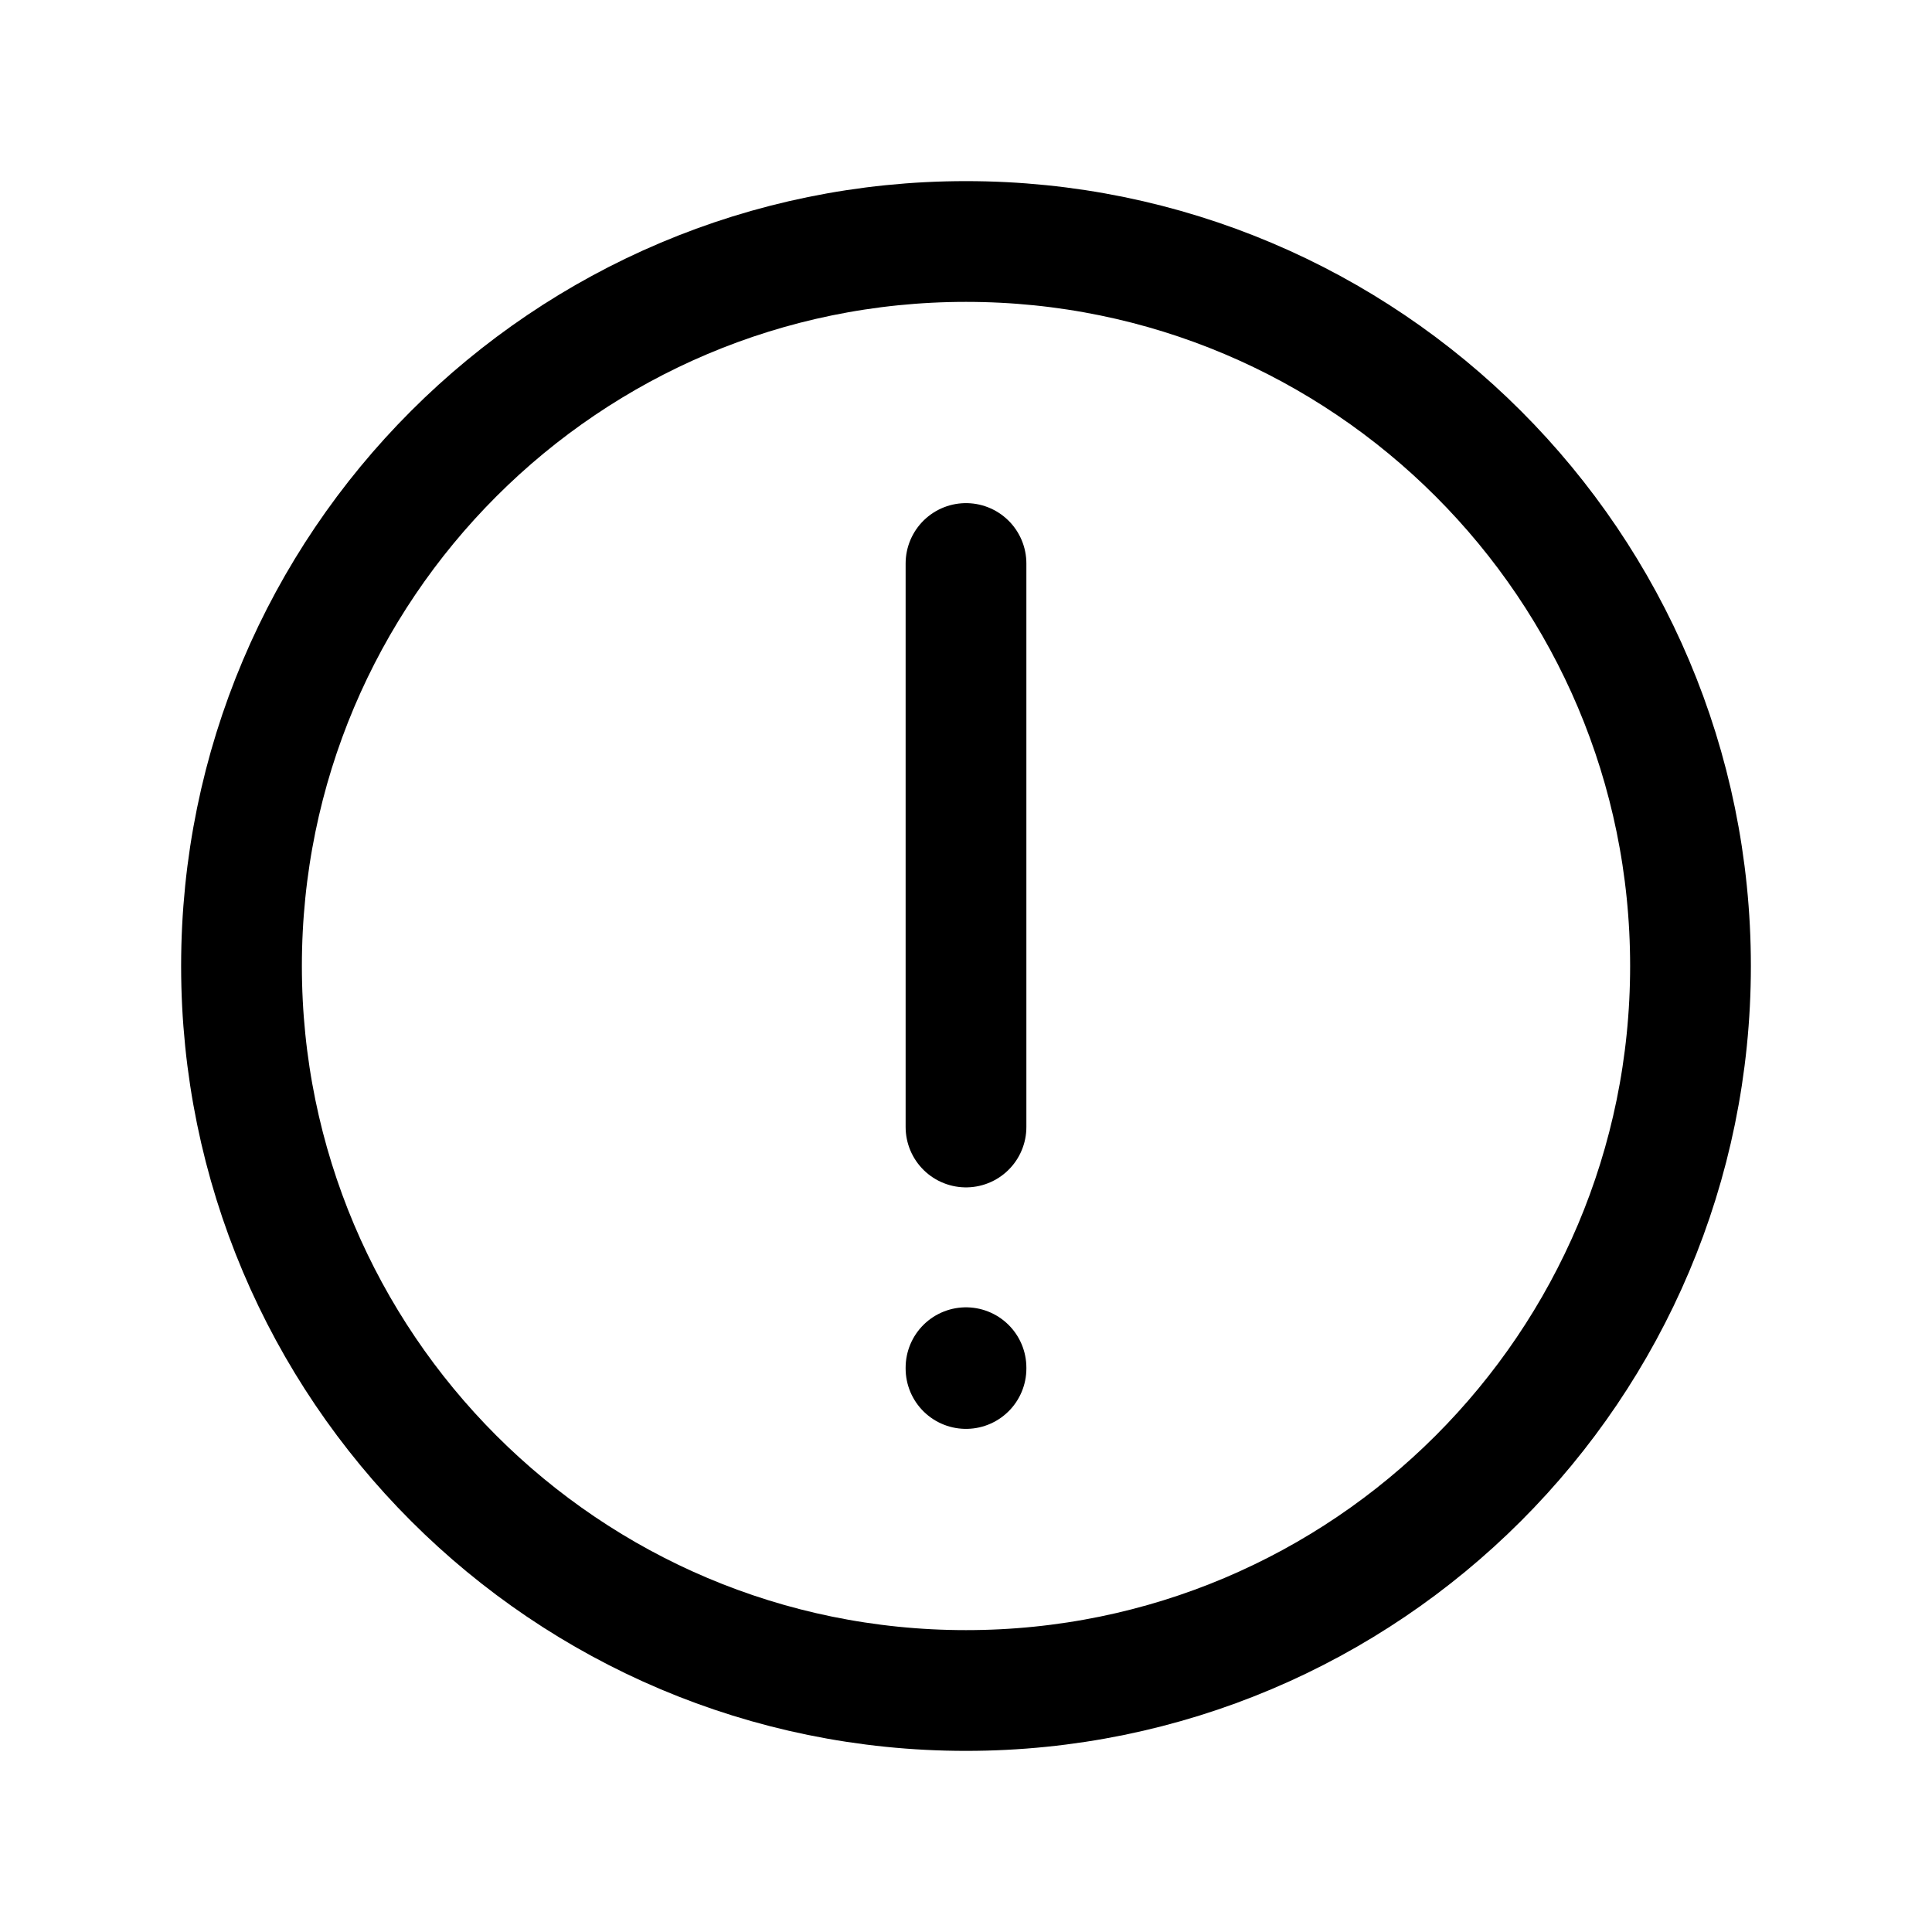
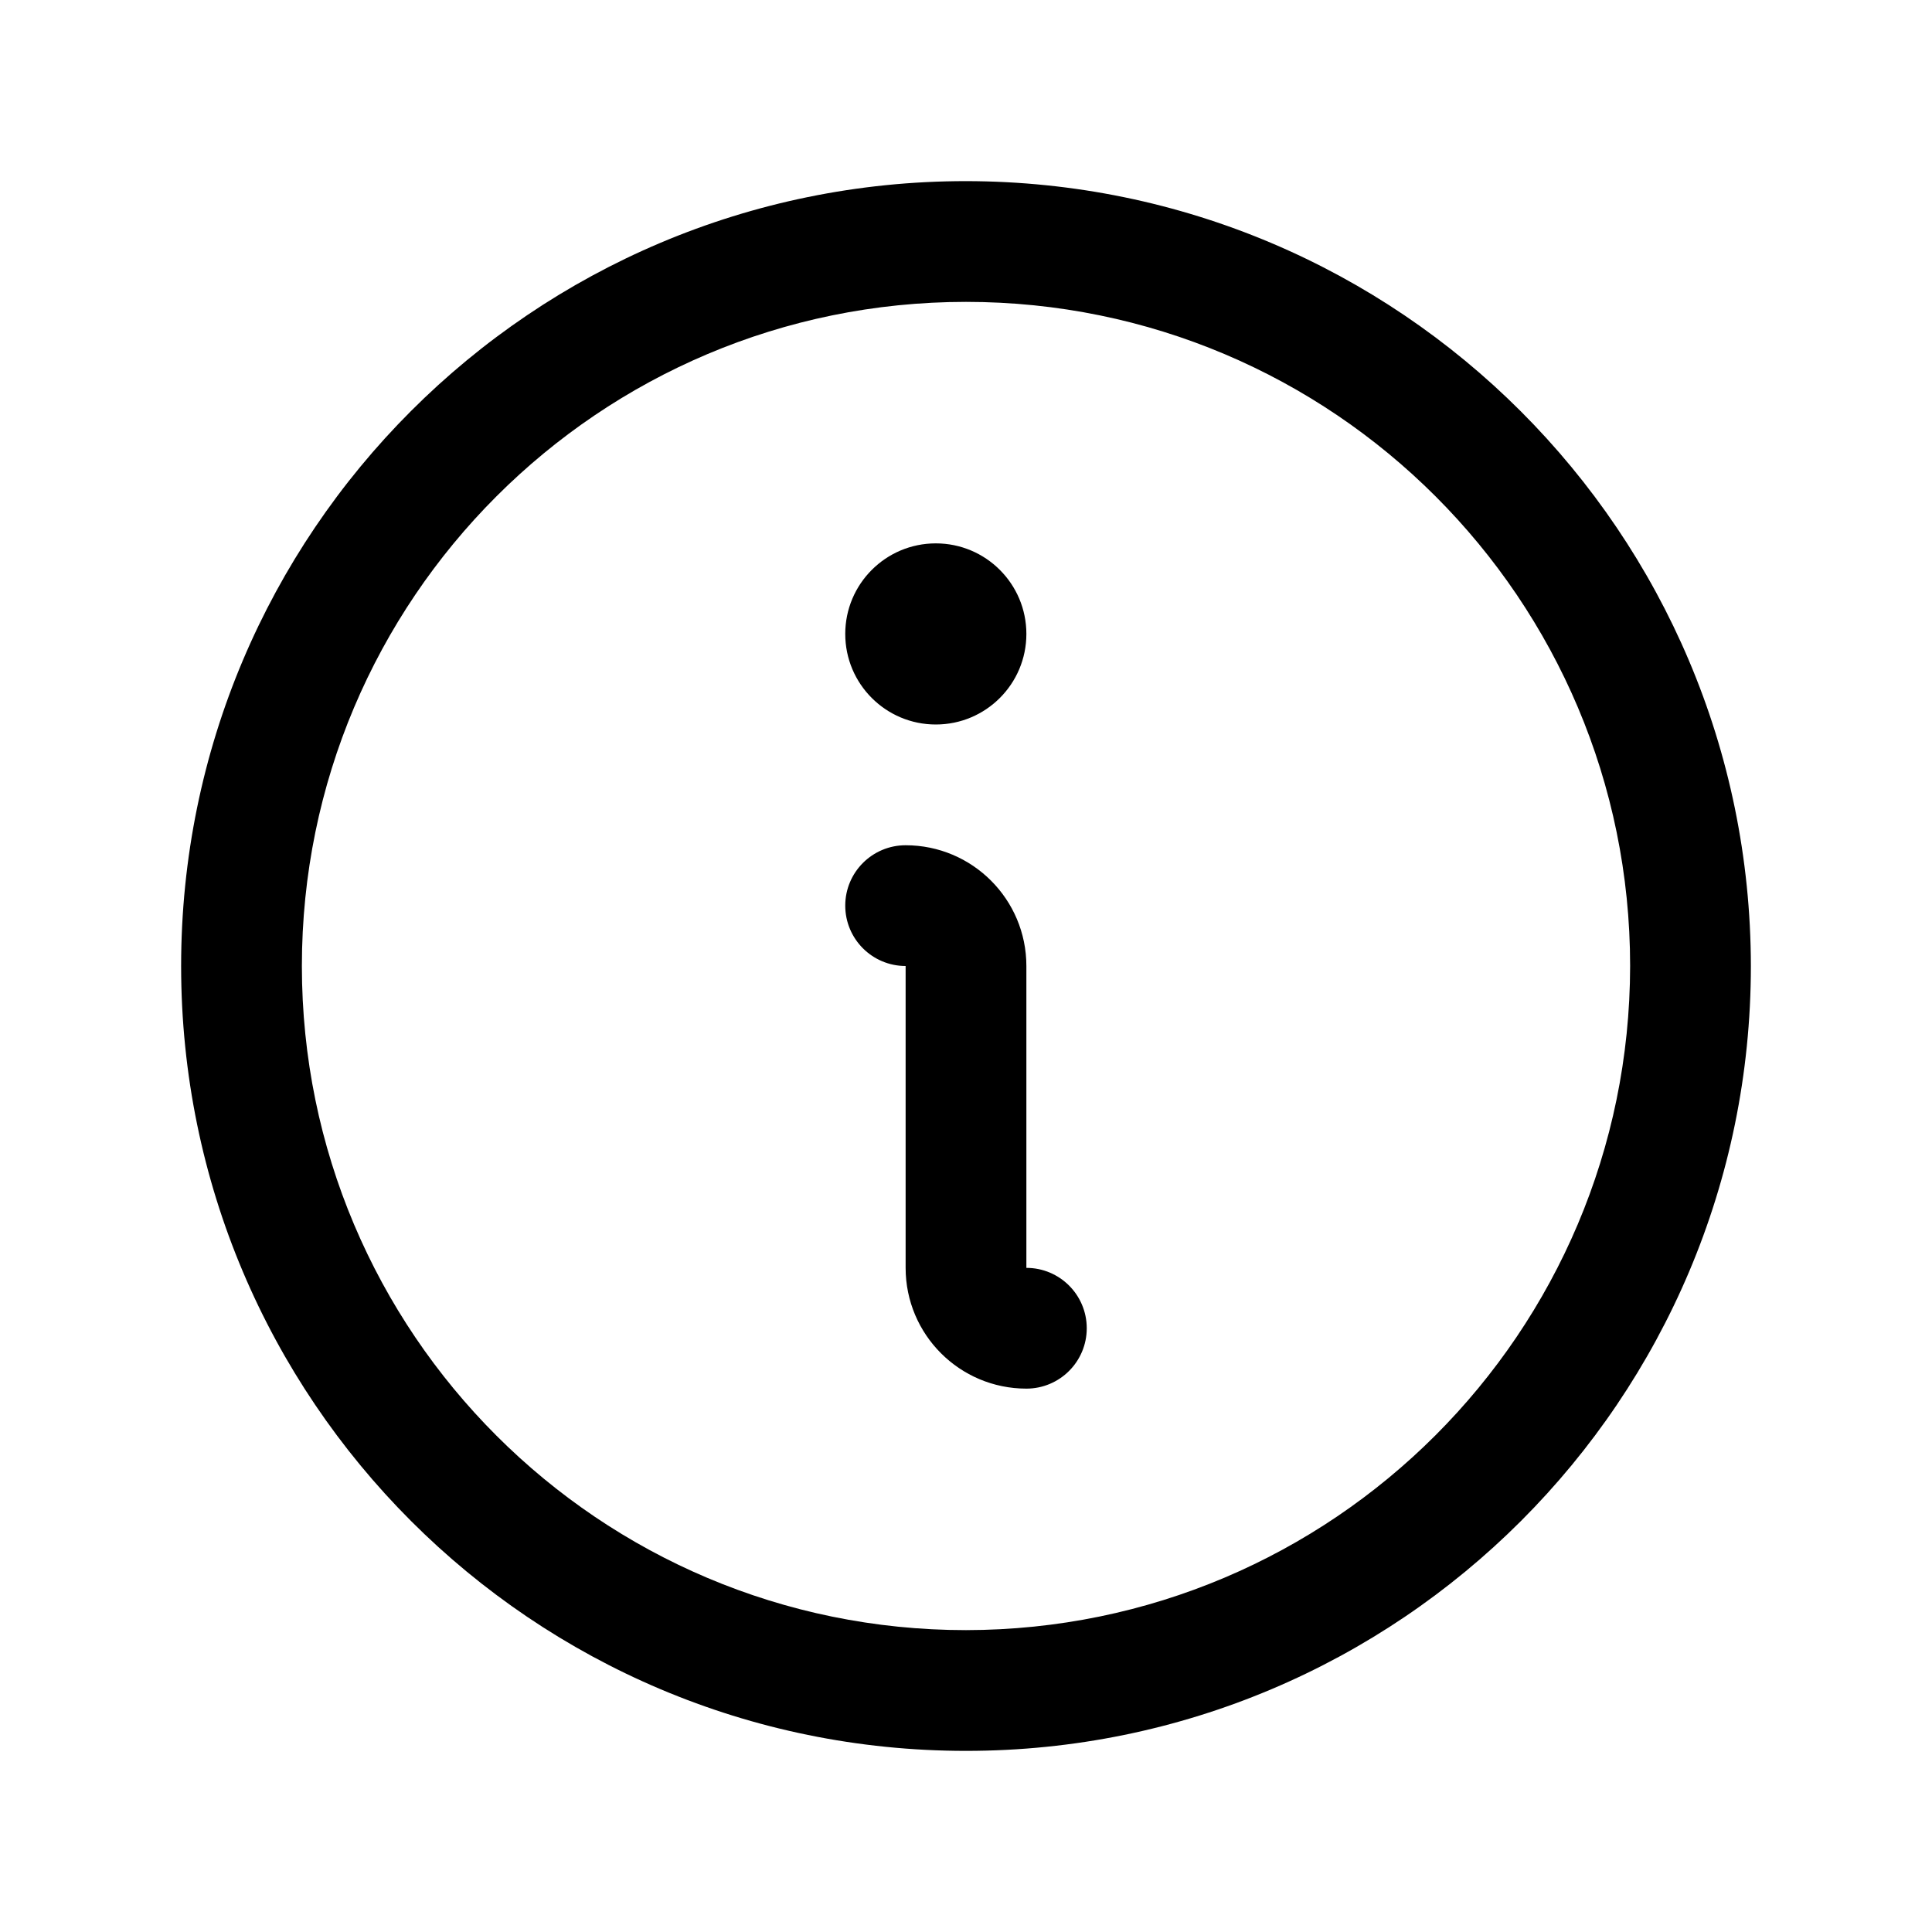
- <svg xmlns="http://www.w3.org/2000/svg" width="24px" height="24px" viewBox="0 0 24 24" fill="none">
-   <path d="M12 16.99V17M12 7V14M21 12C21 16.971 16.971 21 12 21C7.029 21 3 16.971 3 12C3 7.029 7.029 3 12 3C16.971 3 21 7.029 21 12Z" stroke="#000000" stroke-width="1.5" stroke-linecap="round" stroke-linejoin="round" />
+ <svg xmlns="http://www.w3.org/2000/svg" width="32" height="32" fill="#000000" viewBox="0 0 256 256">
+   <path d="M128,24A104,104,0,1,0,232,128,104.11,104.11,0,0,0,128,24Zm0,192a88,88,0,1,1,88-88A88.1,88.1,0,0,1,128,216Zm16-40a8,8,0,0,1-8,8,16,16,0,0,1-16-16V128a8,8,0,0,1,0-16,16,16,0,0,1,16,16v40A8,8,0,0,1,144,176ZM112,84a12,12,0,1,1,12,12A12,12,0,0,1,112,84Z" />
</svg>
